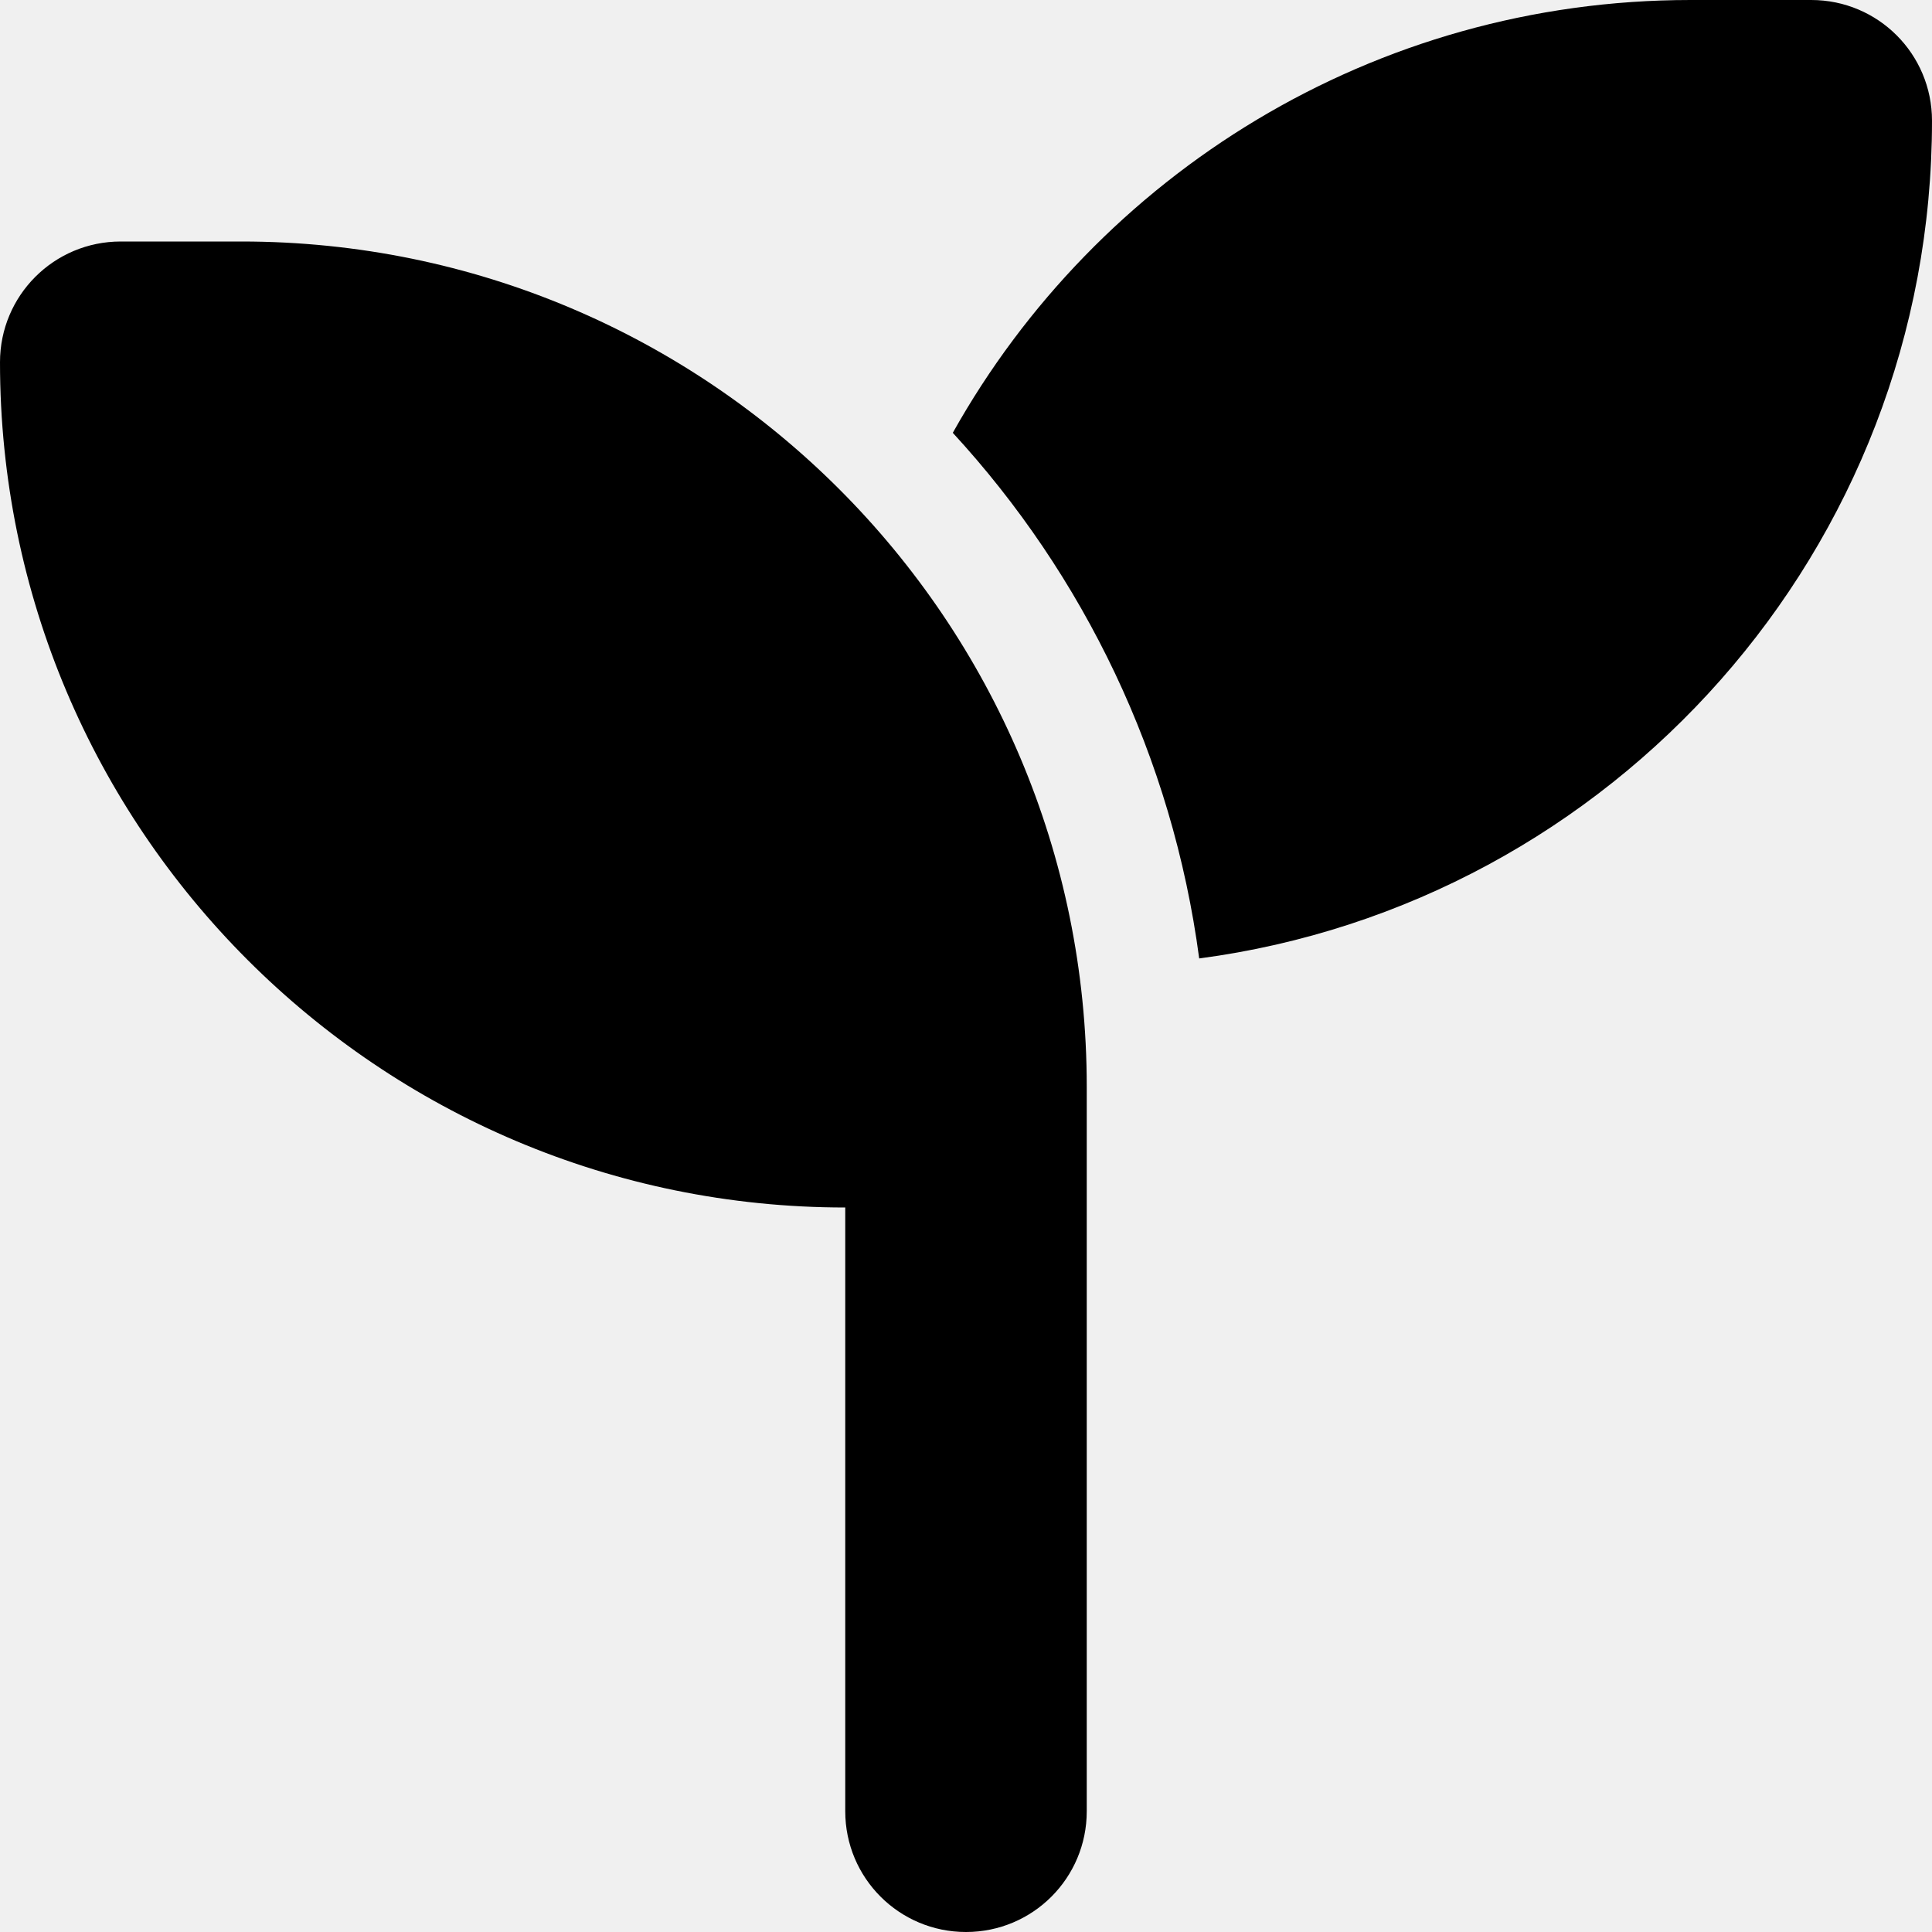
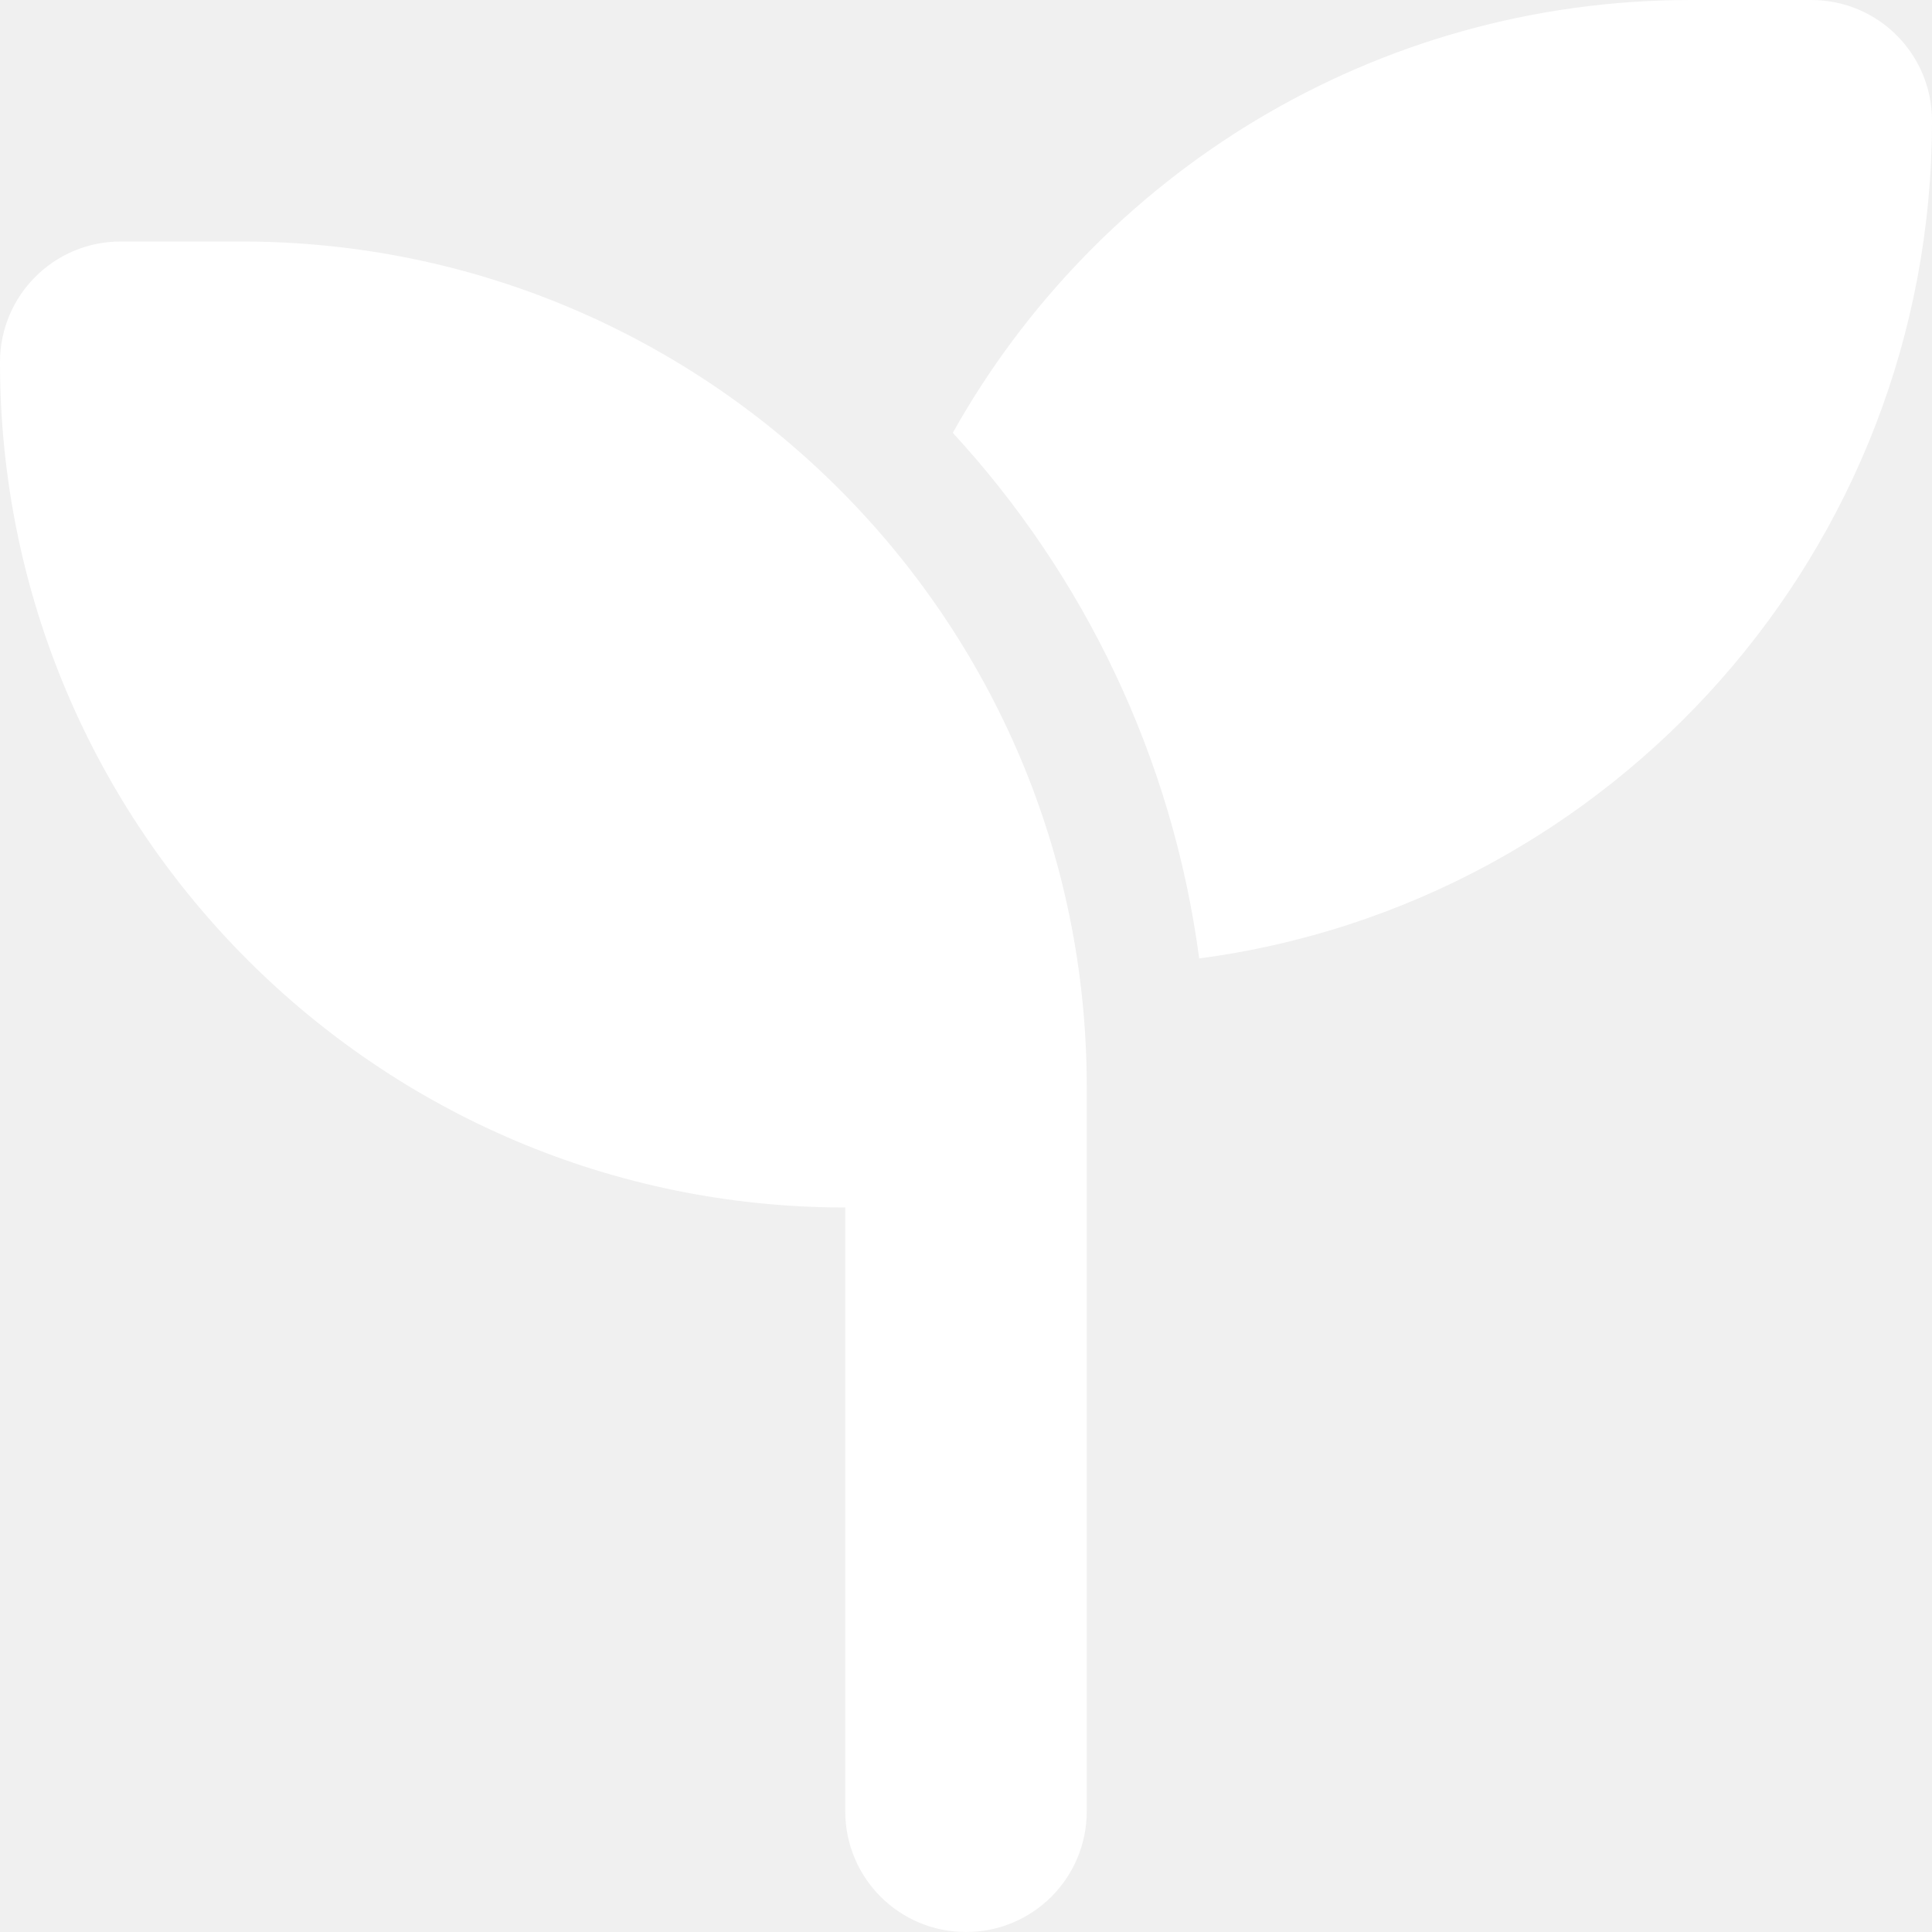
<svg xmlns="http://www.w3.org/2000/svg" viewBox="0 0 512 512">
-   <path d="M512 32c0 113.6-84.6 207.5-194.2 222c-7.1-53.4-30.6-101.6-65.3-139.3C290.8 46.3 364 0 448 0h32c17.7 0 32 14.3 32 32zM0 96C0 78.3 14.3 64 32 64H64c123.7 0 224 100.3 224 224v32V480c0 17.7-14.3 32-32 32s-32-14.3-32-32V320C100.3 320 0 219.7 0 96z" />
+   <path fill="white" d="M512 32c0 113.6-84.6 207.5-194.2 222c-7.1-53.4-30.6-101.6-65.3-139.3C290.8 46.3 364 0 448 0h32c17.7 0 32 14.3 32 32zM0 96C0 78.3 14.3 64 32 64H64c123.7 0 224 100.3 224 224v32V480c0 17.7-14.3 32-32 32s-32-14.3-32-32V320C100.3 320 0 219.7 0 96z" />
</svg>
